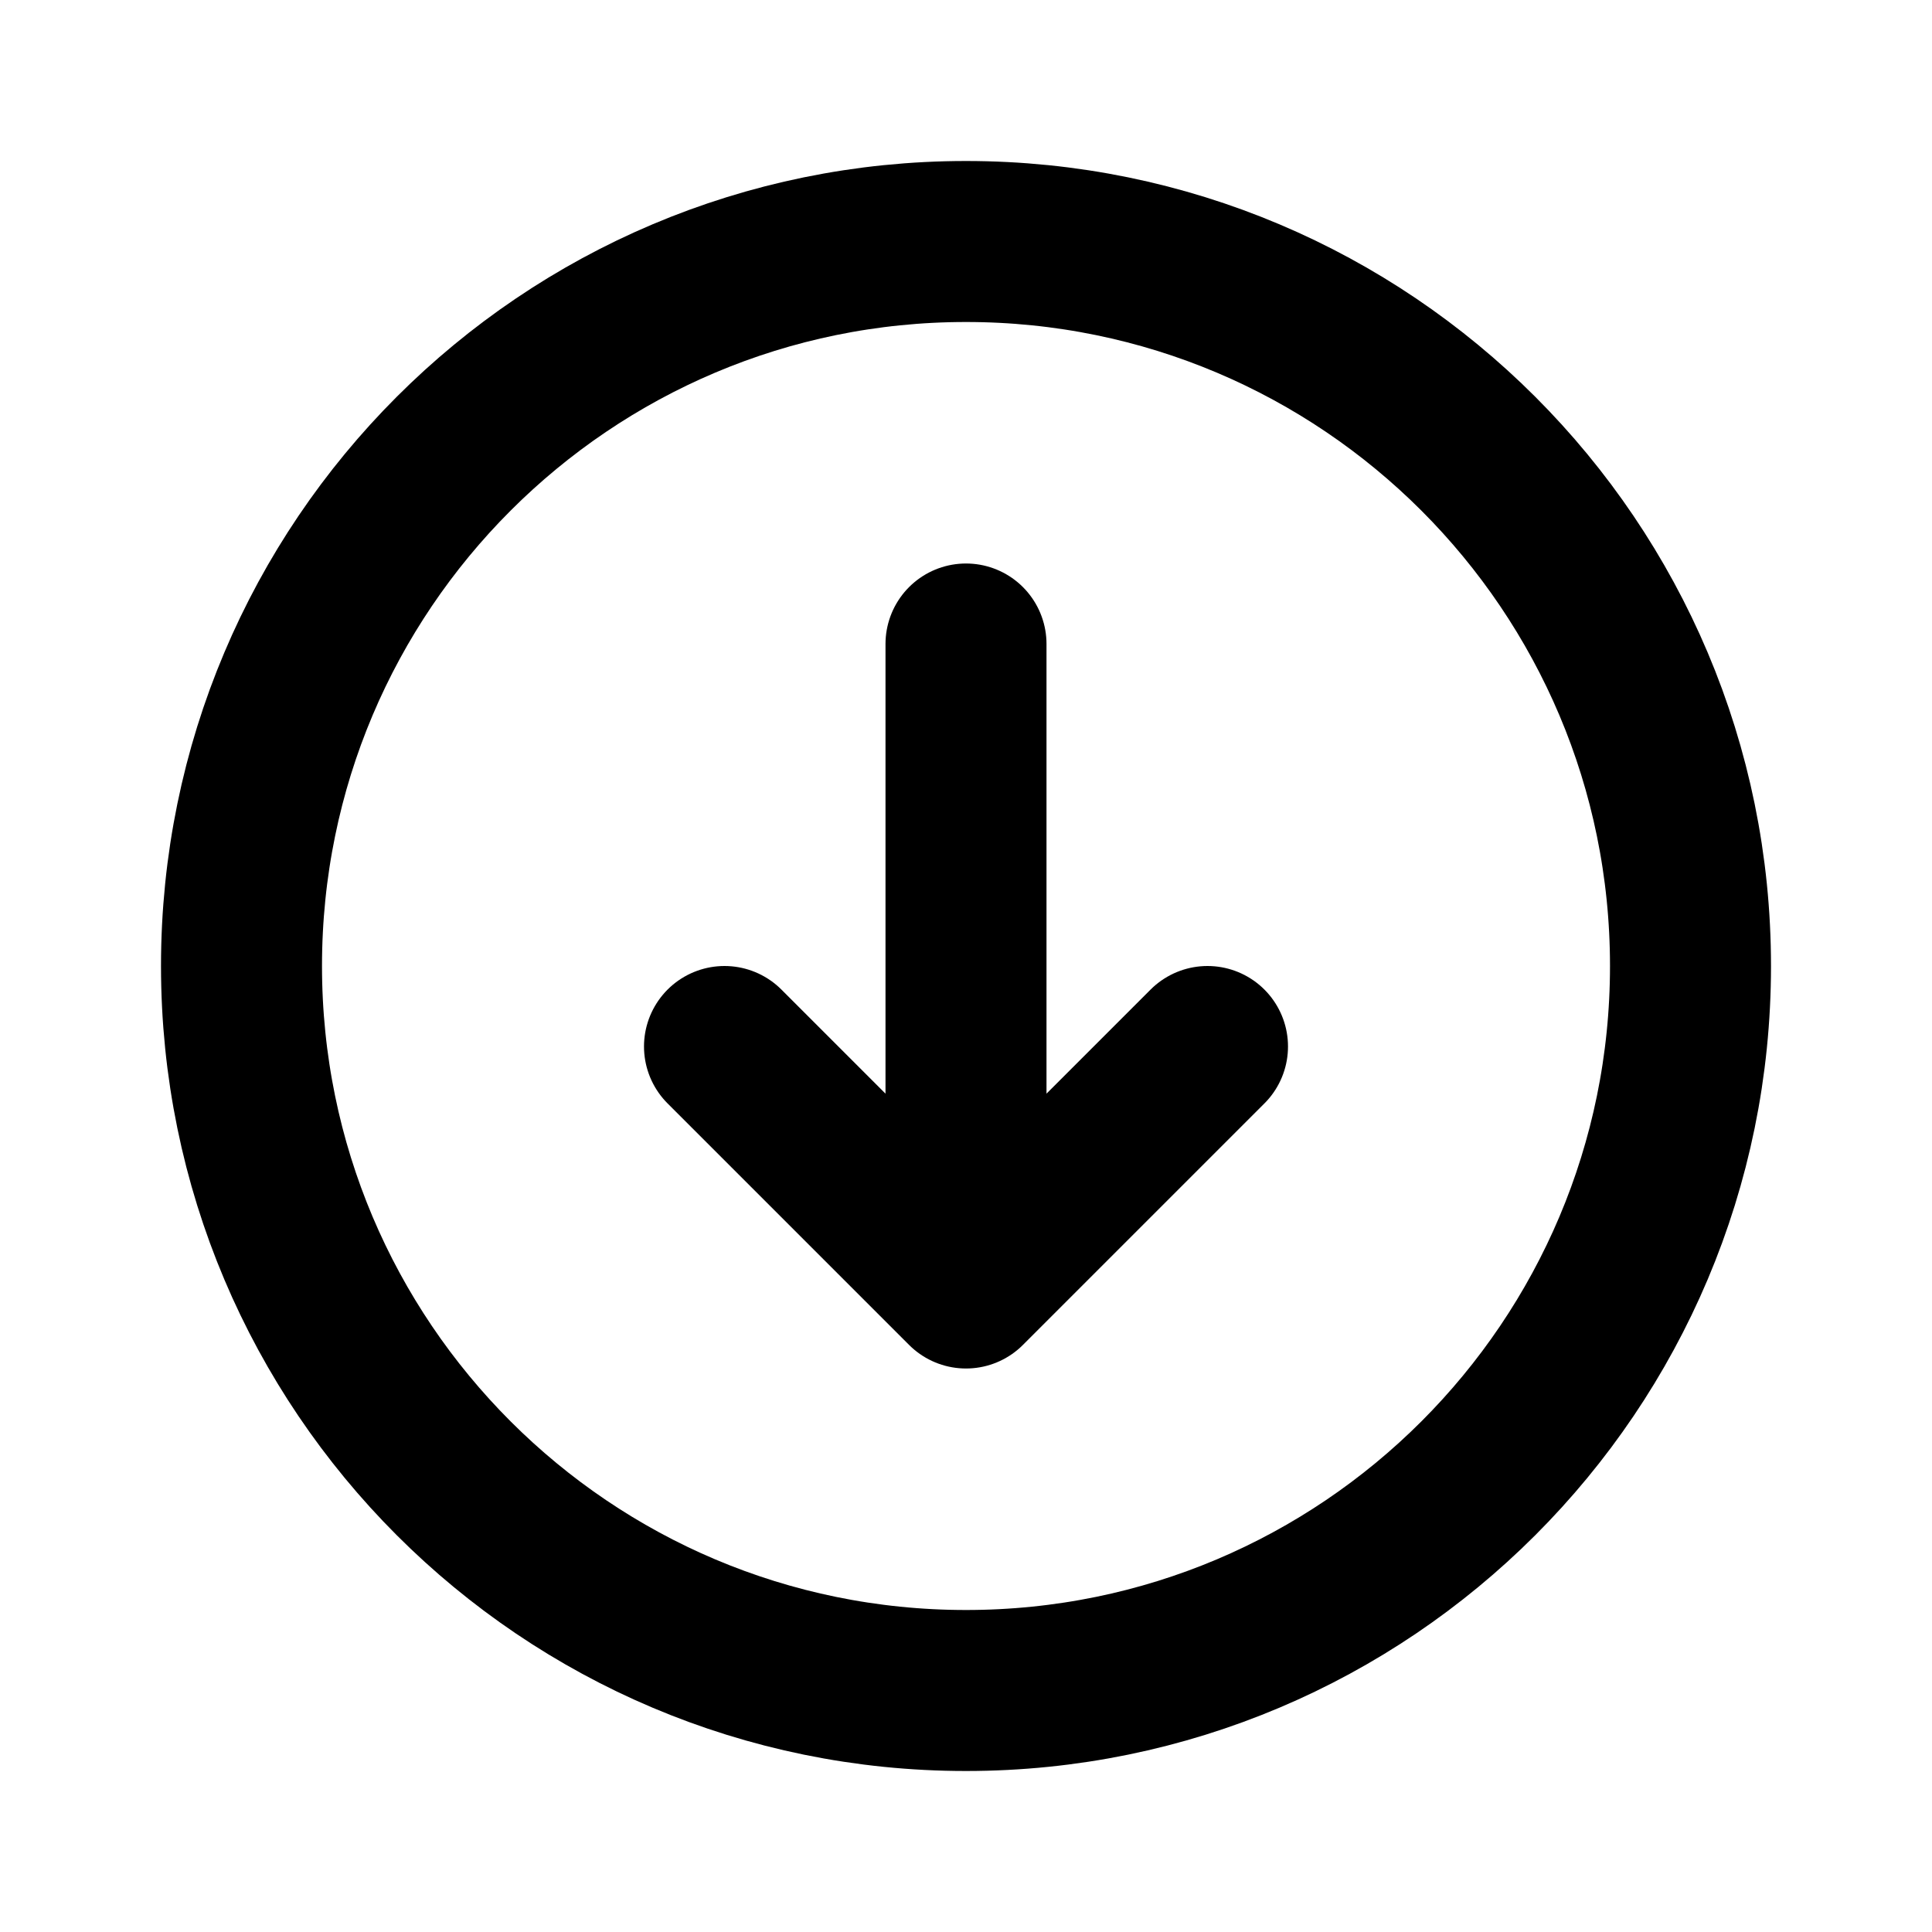
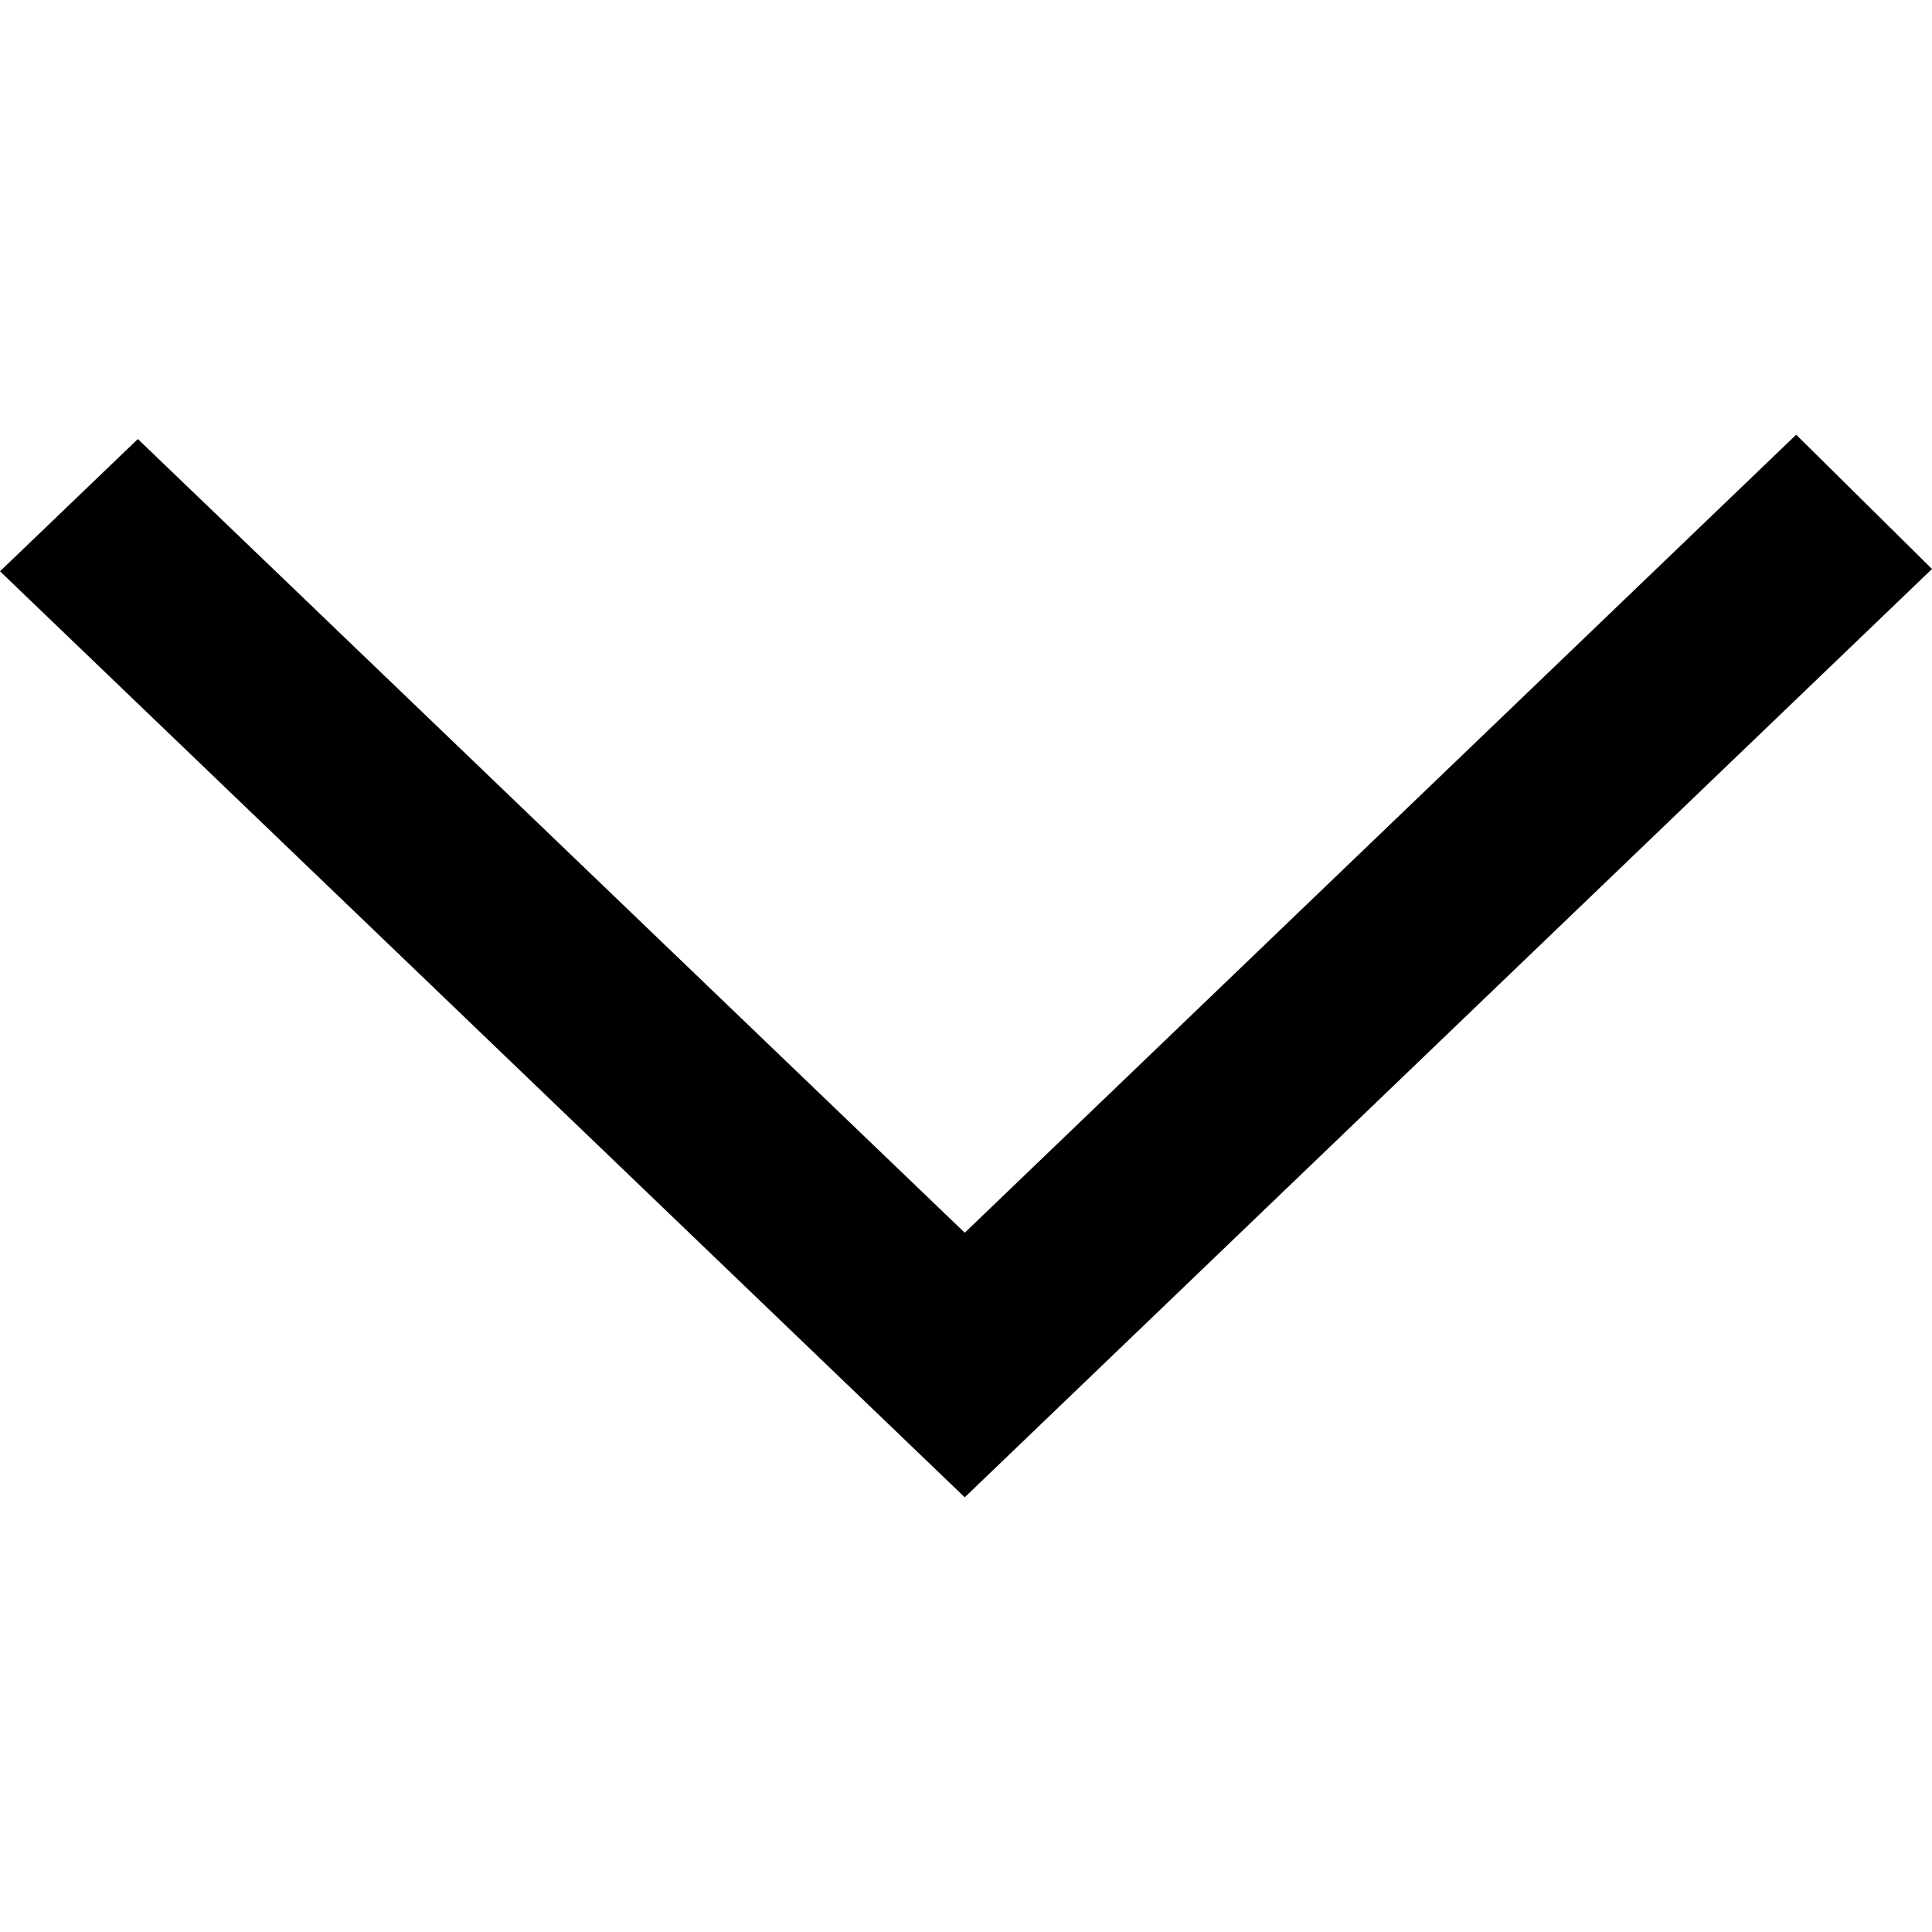
- <svg xmlns="http://www.w3.org/2000/svg" width="800px" height="800px" viewBox="0 0 24 24" fill="none">
-   <path d="M9 13L12 16M12 16L15 13M12 16V8M21 12C21 16.971 16.971 21 12 21C7.029 21 3 16.971 3 12C3 7.029 7.029 3 12 3C16.971 3 21 7.029 21 12Z" stroke="#000000" stroke-width="2" stroke-linecap="round" stroke-linejoin="round" />
+ <svg xmlns="http://www.w3.org/2000/svg" width="800px" height="800px" viewBox="0 -4.5 20 20" version="1.1">
+   <defs>
+ 
+ </defs>
+   <g id="Page-1" stroke="none" stroke-width="1" fill="none" fill-rule="evenodd">
+     <g id="Dribbble-Light-Preview" transform="translate(-180, -6684)" fill="#000000">
+       <g id="icons" transform="translate(56, 160)">
+         <path d="M144,6525.39 L142.594,6524 L133.987,6532.261 L133.069,6531.38 L133.074,6531.385 L125.427,6524.045 L124,6525.414 C126.113,6527.443 132.014,6533.107 133.987,6535 C135.453,6533.594 134.024,6534.965 144,6525.39" id="arrow_down-[#339]">
+ 
+ </path>
+       </g>
+     </g>
+   </g>
</svg>
